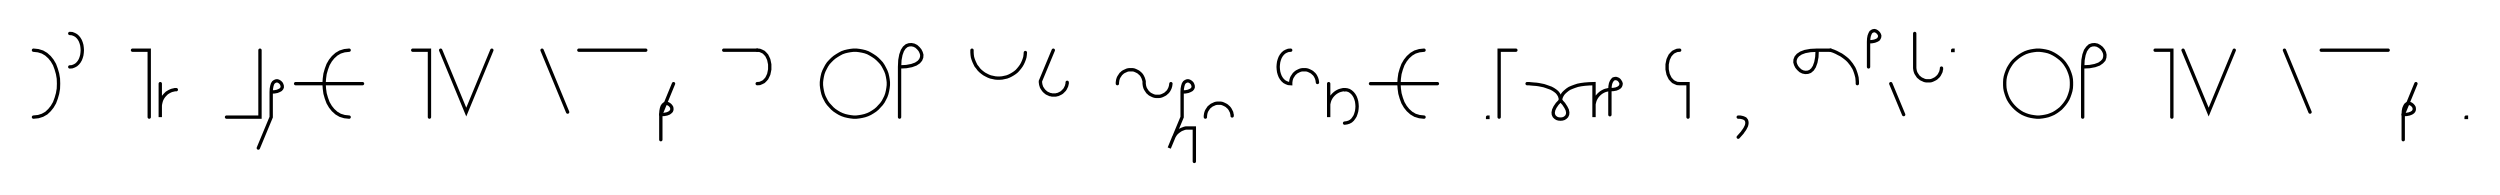
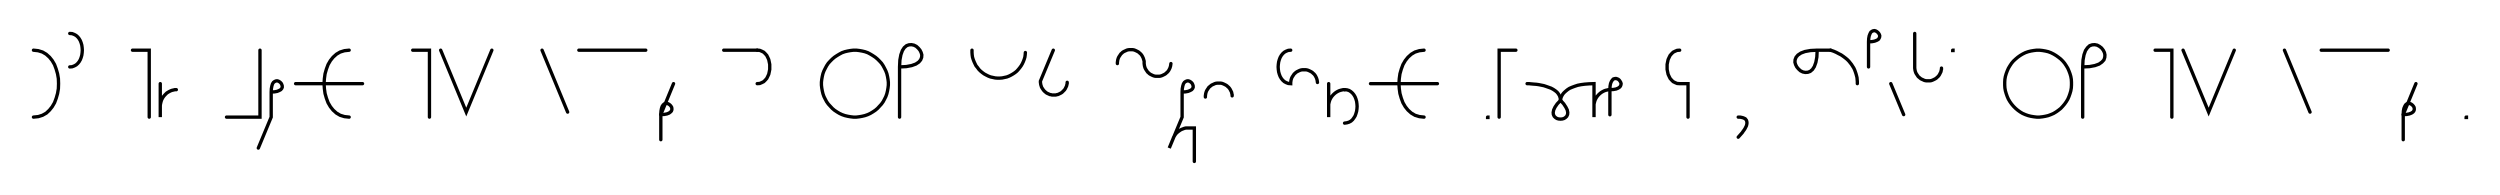
<svg xmlns="http://www.w3.org/2000/svg" width="1494.347" height="116.506" style="fill:none; stroke-linecap:round;">
  <rect width="100%" height="100%" fill="#FFFFFF" />
  <path stroke="#000000" stroke-width="2" d="M 550,75" />
  <path stroke="#000000" stroke-width="2" d="M 20,30" />
  <path stroke="#000000" stroke-width="2" d="M 20,30 22.8,30.3 25.4,31.1 27.6,32.4 29.6,34.2 31.2,36.2 32.6,38.6 33.6,41.3 34.4,44.1 34.9,47 35,50 34.9,53 34.4,55.9 33.6,58.7 32.6,61.4 31.2,63.8 29.6,65.8 27.7,67.6 25.4,68.9 22.9,69.7 20,70" />
  <path stroke="#000000" stroke-width="2" d="M 41.7,70" />
  <path stroke="#000000" stroke-width="2" d="M 41.7,20" />
  <path stroke="#000000" stroke-width="2" d="M 41.7,20 43.1,20.1 44.4,20.6 45.5,21.2 46.5,22.1 47.3,23.1 48,24.3 48.5,25.6 48.9,27 49.1,28.5 49.2,30 49.1,31.5 48.9,33 48.5,34.4 48,35.7 47.3,36.9 46.5,37.9 45.5,38.8 44.4,39.4 43.1,39.9 41.7,40" />
  <path stroke="#000000" stroke-width="2" d="M 79.2,70" />
  <path stroke="#000000" stroke-width="2" d="M 79.2,30 89.2,30 89.2,70" />
  <path stroke="#000000" stroke-width="2" d="M 95.8,70" />
  <path stroke="#000000" stroke-width="2" d="M 95.8,50 95.8,70 95.8,64 95.8,63.1 95.9,62.3 96.1,61.4 96.3,60.6 96.6,59.7 97,58.9 97.4,58.2 97.9,57.5 98.5,56.8 99.1,56.2 99.7,55.6 100.5,55.1 101.2,54.7 102,54.3 102.8,54 103.7,53.8 104.5,53.6 105.4,53.6" />
  <path stroke="#000000" stroke-width="2" d="M 135.4,70" />
  <path stroke="#000000" stroke-width="2" d="M 155.4,30 155.4,70 135.4,70" />
  <path stroke="#000000" stroke-width="2" d="M 162.1,70" />
  <path stroke="#000000" stroke-width="2" d="M 162.1,55" />
  <path stroke="#000000" stroke-width="2" d="M 162.1,55 164.1,54.9 165.7,54.6 166.9,54.1 167.8,53.6 168.4,52.9 168.7,52.2 168.7,51.4 168.5,50.7 168.2,50 167.7,49.4 167.1,48.9 166.4,48.5 165.6,48.3 164.9,48.4 164.2,48.7 163.5,49.2 162.9,50.1 162.5,51.4 162.2,53 162.1,55 162.1,70 154.4,88.5" />
  <path stroke="#000000" stroke-width="2" d="M 198.7,70" />
  <path stroke="#000000" stroke-width="2" d="M 208.7,30" />
  <path stroke="#000000" stroke-width="2" d="M 208.7,30 205.9,30.3 203.3,31.1 201.1,32.4 199.1,34.2 197.5,36.2 196.1,38.6 195.1,41.3 194.3,44.1 193.9,47 193.7,50 193.9,53 194.3,55.9 195.1,58.7 196.1,61.4 197.5,63.8 199.1,65.8 201.1,67.6 203.3,68.9 205.9,69.7 208.7,70" />
  <path stroke="#000000" stroke-width="2" d="M 208.7,50" />
  <path stroke="#000000" stroke-width="2" d="M 176.7,50 216.7,50" />
  <path stroke="#000000" stroke-width="2" d="M 246.7,70" />
  <path stroke="#000000" stroke-width="2" d="M 246.7,30 256.7,30 256.7,70" />
  <path stroke="#000000" stroke-width="2" d="M 263.4,70" />
  <path stroke="#000000" stroke-width="2" d="M 263.4,30 278.7,67 294,30" />
  <path stroke="#000000" stroke-width="2" d="M 324,70" />
  <path stroke="#000000" stroke-width="2" d="M 324,30 339.3,67" />
  <path stroke="#000000" stroke-width="2" d="M 346,70" />
  <path stroke="#000000" stroke-width="2" d="M 346,30 386,30" />
  <path stroke="#000000" stroke-width="2" d="M 392.6,70" />
  <path stroke="#000000" stroke-width="2" d="M 402.6,50 395,68.5" />
  <path stroke="#000000" stroke-width="2" d="M 395,68.5 397,68.4 398.6,68.1 399.9,67.6 400.7,67 401.3,66.4 401.6,65.6 401.6,64.9 401.5,64.2 401.1,63.5 400.6,62.9 400,62.4 399.3,62 398.6,61.8 397.8,61.9 397.1,62.1 396.4,62.7 395.8,63.6 395.4,64.8 395.1,66.4 395,68.5 395,83.5" />
  <path stroke="#000000" stroke-width="2" d="M 432.6,70" />
  <path stroke="#000000" stroke-width="2" d="M 432.6,30 452.6,30" />
  <path stroke="#000000" stroke-width="2" d="M 452.6,30 454.1,30.1 455.3,30.6 456.5,31.2 457.4,32.1 458.3,33.1 458.9,34.3 459.5,35.6 459.8,37 460.1,38.5 460.1,40 460.1,41.5 459.8,43 459.5,44.4 458.9,45.7 458.3,46.9 457.4,47.9 456.5,48.8 455.3,49.4 454.1,49.9 452.6,50" />
  <path stroke="#000000" stroke-width="2" d="M 490.1,70" />
  <path stroke="#000000" stroke-width="2" d="M 510.1,70 511.9,70 513.6,69.8 515.3,69.5 517,69.1 518.7,68.5 520.2,67.8 521.7,66.9 523.2,65.9 524.5,64.8 525.7,63.5 526.9,62.2 527.9,60.8 528.7,59.3 529.5,57.7 530.1,56 530.5,54.3 530.8,52.6 531,50.9 531,49.1 530.8,47.4 530.5,45.7 530.1,44 529.5,42.4 528.7,40.8 527.9,39.3 526.9,37.8 525.7,36.5 524.5,35.3 523.2,34.2 521.7,33.2 520.2,32.3 518.7,31.5 517,30.9 515.3,30.5 513.6,30.2 511.9,30 510.1,30 508.4,30.2 506.7,30.5 505,30.9 503.3,31.5 501.8,32.3 500.3,33.2 498.8,34.2 497.5,35.3 496.3,36.5 495.1,37.8 494.1,39.3 493.3,40.8 492.5,42.4 491.9,44 491.5,45.7 491.2,47.4 491,49.1 491,50.9 491.2,52.6 491.5,54.3 491.9,56 492.5,57.7 493.3,59.3 494.1,60.8 495.1,62.2 496.3,63.5 497.5,64.8 498.8,65.9 500.3,66.9 501.8,67.8 503.3,68.5 505,69.1 506.7,69.5 508.4,69.8 510.1,70" />
  <path stroke="#000000" stroke-width="2" d="M 537.7,70" />
  <path stroke="#000000" stroke-width="2" d="M 537.7,40" />
  <path stroke="#000000" stroke-width="2" d="M 537.7,40 541.7,39.8 544.9,39.2 547.4,38.3 549.2,37.1 550.3,35.8 550.9,34.3 551,32.8 550.6,31.4 549.9,30 548.9,28.8 547.7,27.7 546.3,27 544.8,26.7 543.3,26.8 541.9,27.3 540.5,28.5 539.4,30.2 538.5,32.7 537.9,35.9 537.7,40 537.7,70" />
  <path stroke="#000000" stroke-width="2" d="M 581,70" />
  <path stroke="#000000" stroke-width="2" d="M 581,30 581,31.4 581.1,32.8 581.3,34.2 581.7,35.5 582.2,36.8 582.8,38.1 583.4,39.3 584.3,40.4 585.1,41.5 586.1,42.5 587.2,43.4 588.3,44.2 589.6,44.9 590.8,45.5 592.1,46 593.5,46.3 594.9,46.6 596.2,46.7 597.6,46.7 599,46.6 600.4,46.3 601.8,46 603.1,45.5 604.3,44.9 605.5,44.2 606.7,43.4 607.8,42.5 608.7,41.5 609.6,40.4 610.4,39.3 611.1,38.1 611.7,36.8 612.2,35.5 612.6,34.2 612.8,32.8 612.9,31.4" />
  <path stroke="#000000" stroke-width="2" d="M 619.6,70" />
  <path stroke="#000000" stroke-width="2" d="M 629.6,30 621.9,48.5 621.9,49.2 622,49.9 622.1,50.6 622.3,51.2 622.5,51.9 622.8,52.5 623.2,53.1 623.6,53.7 624,54.2 624.5,54.7 625.1,55.2 625.6,55.6 626.2,55.9 626.9,56.2 627.5,56.5 628.2,56.6 628.9,56.8 629.6,56.8 630.3,56.8 631,56.8 631.7,56.6 632.3,56.5 633,56.2 633.6,55.9 634.2,55.6 634.8,55.2 635.3,54.7 635.8,54.2 636.3,53.7 636.7,53.1 637,52.5 637.3,51.9 637.6,51.2 637.7,50.6 637.9,49.9 637.9,49.2" />
  <path stroke="#000000" stroke-width="2" d="M 667.9,70" />
-   <path stroke="#000000" stroke-width="2" d="M 667.9,50 667.9,49.3 668,48.6 668.1,47.9 668.3,47.2 668.5,46.6 668.8,46 669.2,45.4 669.6,44.8 670,44.2 670.5,43.8 671,43.3 671.6,42.9 672.2,42.6 672.9,42.3 673.5,42 674.2,41.8 674.9,41.7 675.6,41.7 676.3,41.7 677,41.7 677.7,41.8 678.3,42 679,42.3 679.6,42.6 680.2,42.9 680.8,43.3 681.3,43.8 681.8,44.2 682.3,44.8 682.7,45.4 683,46 683.3,46.6 683.5,47.2 683.7,47.9 683.9,48.6 683.9,49.3 683.9,50 684,50.7 684.1,51.4 684.3,52.1 684.5,52.7 684.8,53.3 685.2,53.9 685.6,54.5 686,55.1 686.5,55.5 687,56 687.6,56.4 688.2,56.7 688.8,57 689.5,57.3 690.2,57.5 690.9,57.6 691.6,57.6 692.3,57.6 692.9,57.6 693.6,57.5 694.3,57.3 695,57 695.6,56.7 696.2,56.4 696.8,56 697.3,55.5 697.8,55.1 698.3,54.5 698.7,53.9 699,53.3 699.3,52.7 699.5,52.1 699.7,51.4 699.8,50.7 699.9,50" />
+   <path stroke="#000000" stroke-width="2" d="M 667.9,38 667.9,37.3 668,36.6 668.1,35.9 668.3,35.2 668.5,34.6 668.8,34 669.2,33.4 669.6,32.8 670,32.2 670.5,31.8 671,31.3 671.6,30.9 672.2,30.6 672.9,30.3 673.5,30 674.2,29.8 674.9,29.7 675.6,29.7 676.3,29.7 677,29.7 677.7,29.8 678.3,30 679,30.3 679.6,30.6 680.2,30.9 680.8,31.3 681.3,31.8 681.8,32.2 682.3,32.8 682.7,33.4 683,34 683.3,34.6 683.5,35.2 683.7,35.9 683.9,36.6 683.9,37.3 683.9,38 684,38.7 684.1,39.4 684.3,40.1 684.5,40.7 684.8,41.3 685.2,41.9 685.6,42.5 686,43.1 686.5,43.5 687,44 687.6,44.4 688.2,44.7 688.8,45 689.5,45.3 690.2,45.5 690.9,45.6 691.6,45.6 692.3,45.6 692.9,45.6 693.6,45.5 694.3,45.3 695,45 695.6,44.7 696.2,44.4 696.8,44 697.3,43.5 697.8,43.1 698.3,42.5 698.7,41.9 699,41.3 699.3,40.7 699.5,40.1 699.7,39.4 699.8,38.7 699.9,38" />
  <path stroke="#000000" stroke-width="2" d="M 706.6,70" />
  <path stroke="#000000" stroke-width="2" d="M 706.6,55" />
  <path stroke="#000000" stroke-width="2" d="M 706.6,55 708.6,54.9 710.2,54.6 711.4,54.1 712.3,53.6 712.9,52.9 713.2,52.2 713.2,51.4 713,50.7 712.7,50 712.2,49.4 711.6,48.9 710.9,48.5 710.1,48.3 709.4,48.4 708.7,48.7 708,49.2 707.4,50.1 707,51.4 706.7,53 706.6,55 706.6,70 698.9,88.5 701.2,82.9 701.5,82.1 701.9,81.4 702.4,80.6 702.9,79.9 703.5,79.3 704.2,78.7 704.9,78.2 705.6,77.7 706.4,77.3 707.2,77 708,76.7 708.9,76.5 713.9,76.5 713.9,96.5" />
  <path stroke="#000000" stroke-width="2" d="M 720.5,70" />
-   <path stroke="#000000" stroke-width="2" d="M 720.5,70 720.5,69.3 720.6,68.6 720.7,67.9 720.9,67.2 721.1,66.6 721.4,66 721.8,65.4 722.2,64.8 722.6,64.2 723.1,63.8 723.7,63.3 724.2,62.9 724.8,62.6 725.5,62.3 726.1,62 726.8,61.8 727.5,61.7 728.2,61.7 728.9,61.7 729.6,61.7 730.3,61.8 730.9,62 731.6,62.3 732.2,62.6 732.8,62.9 733.4,63.3 733.9,63.8 734.4,64.2 734.9,64.8 735.3,65.4 735.6,66 735.9,66.6 736.2,67.2 736.3,67.9 736.5,68.6 736.5,69.3" />
+   <path stroke="#000000" stroke-width="2" d="M 720.5,58 720.5,57.3 720.6,56.6 720.7,55.9 720.9,55.2 721.1,54.6 721.4,54 721.8,53.4 722.2,52.8 722.6,52.2 723.1,51.8 723.7,51.3 724.2,50.9 724.8,50.6 725.5,50.3 726.1,50 726.8,49.8 727.5,49.7 728.2,49.7 728.9,49.7 729.6,49.7 730.3,49.8 730.9,50 731.6,50.3 732.2,50.6 732.8,50.9 733.4,51.3 733.9,51.8 734.4,52.2 734.9,52.8 735.3,53.4 735.6,54 735.9,54.6 736.2,55.2 736.3,55.9 736.5,56.6 736.5,57.3" />
  <path stroke="#000000" stroke-width="2" d="M 766.5,70" />
  <path stroke="#000000" stroke-width="2" d="M 771.5,30" />
  <path stroke="#000000" stroke-width="2" d="M 771.5,30 770.1,30.1 768.8,30.6 767.7,31.2 766.7,32.1 765.9,33.1 765.2,34.3 764.7,35.6 764.3,37 764.1,38.5 764,40 764.1,41.5 764.3,43 764.7,44.4 765.2,45.7 765.9,46.9 766.7,47.9 767.7,48.8 768.8,49.4 770.1,49.9 771.5,50 771.5,49.3 771.6,48.6 771.7,47.9 771.9,47.2 772.1,46.6 772.4,46 772.8,45.4 773.2,44.8 773.6,44.2 774.1,43.8 774.6,43.3 775.2,42.9 775.8,42.6 776.4,42.3 777.1,42 777.8,41.8 778.5,41.7 779.2,41.7 779.9,41.7 780.6,41.7 781.2,41.8 781.9,42 782.6,42.3 783.2,42.6 783.8,42.9 784.4,43.3 784.9,43.8 785.4,44.2 785.9,44.8 786.3,45.4 786.6,46 786.9,46.6 787.1,47.2 787.3,47.9 787.4,48.6 787.5,49.3" />
  <path stroke="#000000" stroke-width="2" d="M 794.2,70" />
  <path stroke="#000000" stroke-width="2" d="M 794.2,50 794.2,70 794.2,64 794.2,63.1 794.2,62.3 794.4,61.4 794.6,60.6 794.9,59.7 795.3,58.9 795.7,58.2 796.2,57.5 796.8,56.8 797.4,56.2 798.1,55.6 798.8,55.1 799.5,54.7 800.3,54.3 801.2,54 802,53.8 802.9,53.6 803.7,53.6" />
  <path stroke="#000000" stroke-width="2" d="M 803.7,53.6 805.1,53.7 806.4,54.1 807.5,54.8 808.5,55.7 809.3,56.7 810,57.9 810.5,59.2 810.9,60.6 811.1,62.1 811.2,63.6 811.1,65.1 810.9,66.5 810.5,67.9 810,69.3 809.3,70.4 808.5,71.5 807.5,72.4 806.4,73 805.1,73.4 803.7,73.6" />
  <path stroke="#000000" stroke-width="2" d="M 841.2,70" />
  <path stroke="#000000" stroke-width="2" d="M 851.2,30" />
  <path stroke="#000000" stroke-width="2" d="M 851.2,30 848.4,30.3 845.8,31.1 843.6,32.4 841.6,34.2 840,36.2 838.6,38.6 837.6,41.3 836.8,44.1 836.4,47 836.2,50 836.4,53 836.8,55.9 837.6,58.7 838.6,61.4 840,63.8 841.6,65.8 843.6,67.6 845.8,68.9 848.4,69.7 851.2,70" />
  <path stroke="#000000" stroke-width="2" d="M 851.2,50" />
  <path stroke="#000000" stroke-width="2" d="M 819.2,50 859.2,50" />
  <path stroke="#000000" stroke-width="2" d="M 889.2,70" />
  <path stroke="#000000" stroke-width="2" d="M 889.2,70 889.4,70 889.4,70.2 889.2,70.2 889.2,70" />
  <path stroke="#000000" stroke-width="2" d="M 896.1,70" />
  <path stroke="#000000" stroke-width="2" d="M 906.1,30 896.1,30 896.1,70" />
  <path stroke="#000000" stroke-width="2" d="M 912.8,70" />
  <path stroke="#000000" stroke-width="2" d="M 912.8,50" />
  <path stroke="#000000" stroke-width="2" d="M 912.8,50 912.9,50 913.3,50 914,50 914.8,50.1 915.9,50.2 917.1,50.3 918.4,50.4 919.8,50.6 921.3,50.9 922.8,51.2 924.3,51.7 925.7,52.2 927.1,52.7 928.4,53.4 929.6,54.2 930.7,55.1 931.5,56.1 932.2,57.3 932.6,58.6 932.8,60" />
  <path stroke="#000000" stroke-width="2" d="M 932.8,60 934.7,62.1 936,64.1 936.8,65.7 937.1,67.2 937,68.4 936.5,69.5 935.8,70.2 934.9,70.8 933.9,71.1 932.8,71.2 931.6,71.1 930.6,70.8 929.7,70.2 929,69.5 928.5,68.4 928.4,67.2 928.7,65.7 929.5,64 930.8,62.1 932.8,60" />
  <path stroke="#000000" stroke-width="2" d="M 932.8,60 932.8,59.9 932.8,59.7 932.8,59.4 932.9,59 933.1,58.4 933.3,57.8 933.6,57.2 934,56.5 934.6,55.7 935.3,55 936.1,54.3 937.1,53.5 938.2,52.8 939.6,52.2 941.2,51.6 943,51 945,50.6 947.3,50.3 949.9,50.1 952.8,50 952.8,70 952.8,64 952.8,63.1 952.8,62.3 953,61.4 953.2,60.6 953.5,59.7 953.9,58.9 954.3,58.2 954.8,57.5 955.4,56.8 956,56.2 956.7,55.6 957.4,55.1 958.1,54.7 958.9,54.3 959.7,54 960.6,53.8 961.4,53.6 962.3,53.6" />
  <path stroke="#000000" stroke-width="2" d="M 962.3,53.6 964.3,53.5 966,53.2 967.2,52.7 968.1,52.1 968.6,51.5 968.9,50.7 969,50 968.8,49.3 968.4,48.6 967.9,47.9 967.3,47.4 966.6,47.1 965.9,46.9 965.1,47 964.4,47.2 963.8,47.8 963.2,48.7 962.7,49.9 962.4,51.5 962.3,53.6 962.3,68.6" />
  <path stroke="#000000" stroke-width="2" d="M 999,70" />
  <path stroke="#000000" stroke-width="2" d="M 1004,30" />
  <path stroke="#000000" stroke-width="2" d="M 1004,30 1002.5,30.1 1001.3,30.6 1000.1,31.2 999.2,32.1 998.3,33.1 997.7,34.3 997.1,35.6 996.8,37 996.5,38.5 996.5,40 996.5,41.5 996.8,43 997.1,44.4 997.7,45.7 998.3,46.9 999.2,47.9 1000.1,48.8 1001.3,49.4 1002.5,49.9 1004,50 1009,50 1009,70" />
  <path stroke="#000000" stroke-width="2" d="M 1039,70" />
  <path stroke="#000000" stroke-width="2" d="M 1039,70" />
  <path stroke="#000000" stroke-width="2" d="M 1039,70 1040.1,70 1041.1,70.2 1041.9,70.4 1042.6,70.7 1043.2,71 1043.6,71.5 1043.9,71.9 1044.1,72.5 1044.2,73.1 1044.2,73.8 1044.1,74.4 1043.9,75.2 1043.5,76 1043.1,76.8 1042.6,77.6 1042,78.4 1041.4,79.3 1040.6,80.2 1039.8,81.1 1039,82" />
  <path stroke="#000000" stroke-width="2" d="M 1074.2,70" />
  <path stroke="#000000" stroke-width="2" d="M 1086.2,30" />
  <path stroke="#000000" stroke-width="2" d="M 1086.2,30 1086,34.1 1085.4,37.3 1084.5,39.8 1083.4,41.5 1082,42.7 1080.6,43.2 1079.1,43.3 1077.6,43 1076.2,42.3 1075,41.2 1074,40 1073.3,38.6 1072.9,37.2 1073,35.7 1073.6,34.2 1074.7,32.9 1076.5,31.7 1078.9,30.8 1082.2,30.2 1086.2,30 1094.2,30" />
  <path stroke="#000000" stroke-width="2" d="M 1094.2,30 1096,30.6 1097.6,31.3 1099.1,32.1 1100.5,32.8 1101.8,33.7 1103,34.6 1104.1,35.5 1105.1,36.5 1105.9,37.5 1106.7,38.5 1107.4,39.6 1108.1,40.7 1108.6,41.8 1109,42.9 1109.4,44.1 1109.7,45.2 1110,46.4 1110.1,47.6 1110.2,48.8 1110.2,50" />
  <path stroke="#000000" stroke-width="2" d="M 1116.9,70" />
  <path stroke="#000000" stroke-width="2" d="M 1116.9,25" />
  <path stroke="#000000" stroke-width="2" d="M 1116.9,25 1118.9,24.9 1120.5,24.6 1121.8,24.1 1122.7,23.6 1123.2,22.9 1123.5,22.2 1123.6,21.4 1123.4,20.7 1123,20 1122.5,19.4 1121.9,18.9 1121.2,18.5 1120.5,18.3 1119.7,18.4 1119,18.7 1118.3,19.2 1117.8,20.1 1117.3,21.4 1117,23 1116.9,25 1116.9,40" />
  <path stroke="#000000" stroke-width="2" d="M 1130.2,70" />
  <path stroke="#000000" stroke-width="2" d="M 1130.2,50 1137.9,68.5" />
  <path stroke="#000000" stroke-width="2" d="M 1144.5,70" />
  <path stroke="#000000" stroke-width="2" d="M 1144.5,20 1144.5,40 1144.5,40.7 1144.6,41.4 1144.7,42.1 1144.9,42.8 1145.1,43.4 1145.4,44 1145.8,44.6 1146.2,45.2 1146.6,45.8 1147.1,46.2 1147.7,46.7 1148.2,47.1 1148.8,47.4 1149.5,47.7 1150.1,48 1150.8,48.2 1151.5,48.3 1152.2,48.3 1152.9,48.3 1153.6,48.3 1154.3,48.2 1154.9,48 1155.6,47.7 1156.2,47.4 1156.8,47.1 1157.4,46.7 1157.9,46.2 1158.4,45.8 1158.9,45.2 1159.3,44.6 1159.6,44 1159.9,43.4 1160.2,42.8 1160.3,42.1 1160.5,41.4 1160.5,40.7" />
  <path stroke="#000000" stroke-width="2" d="M 1167.2,70" />
  <path stroke="#000000" stroke-width="2" d="M 1167.2,30 1167.4,30 1167.4,30.2 1167.2,30.2 1167.2,30" />
  <path stroke="#000000" stroke-width="2" d="M 1197.4,70" />
  <path stroke="#000000" stroke-width="2" d="M 1217.4,70 1219.1,70 1220.9,69.8 1222.6,69.5 1224.3,69.1 1225.9,68.5 1227.5,67.8 1229,66.9 1230.4,65.9 1231.8,64.8 1233,63.5 1234.1,62.2 1235.1,60.8 1236,59.3 1236.7,57.7 1237.3,56 1237.8,54.3 1238.1,52.6 1238.2,50.9 1238.2,49.1 1238.1,47.4 1237.8,45.7 1237.3,44 1236.7,42.4 1236,40.8 1235.1,39.3 1234.1,37.8 1233,36.5 1231.8,35.3 1230.4,34.2 1229,33.2 1227.5,32.3 1225.9,31.5 1224.3,30.9 1222.6,30.5 1220.9,30.2 1219.1,30 1217.4,30 1215.7,30.2 1213.9,30.5 1212.3,30.9 1210.6,31.5 1209,32.3 1207.5,33.2 1206.1,34.2 1204.8,35.3 1203.5,36.5 1202.4,37.8 1201.4,39.3 1200.5,40.8 1199.8,42.4 1199.2,44 1198.7,45.7 1198.4,47.4 1198.3,49.1 1198.3,50.9 1198.4,52.6 1198.7,54.3 1199.2,56 1199.8,57.7 1200.5,59.3 1201.4,60.8 1202.4,62.2 1203.5,63.5 1204.8,64.8 1206.1,65.9 1207.5,66.9 1209,67.8 1210.6,68.5 1212.3,69.1 1213.9,69.5 1215.7,69.8 1217.4,70" />
  <path stroke="#000000" stroke-width="2" d="M 1244.9,70" />
  <path stroke="#000000" stroke-width="2" d="M 1244.9,40" />
  <path stroke="#000000" stroke-width="2" d="M 1244.9,40 1249,39.8 1252.2,39.2 1254.7,38.3 1256.4,37.1 1257.6,35.8 1258.1,34.3 1258.2,32.8 1257.9,31.4 1257.2,30 1256.2,28.7 1254.9,27.7 1253.6,27 1252.1,26.7 1250.6,26.8 1249.1,27.3 1247.8,28.5 1246.6,30.2 1245.7,32.7 1245.1,35.9 1244.9,40 1244.9,70" />
  <path stroke="#000000" stroke-width="2" d="M 1288.2,70" />
  <path stroke="#000000" stroke-width="2" d="M 1288.2,30 1298.2,30 1298.2,70" />
  <path stroke="#000000" stroke-width="2" d="M 1304.9,70" />
  <path stroke="#000000" stroke-width="2" d="M 1304.9,30 1320.2,67 1335.5,30" />
  <path stroke="#000000" stroke-width="2" d="M 1365.5,70" />
  <path stroke="#000000" stroke-width="2" d="M 1365.5,30 1380.8,67" />
  <path stroke="#000000" stroke-width="2" d="M 1387.5,70" />
  <path stroke="#000000" stroke-width="2" d="M 1387.5,30 1427.5,30" />
  <path stroke="#000000" stroke-width="2" d="M 1434.1,70" />
  <path stroke="#000000" stroke-width="2" d="M 1444.1,50 1436.5,68.5" />
  <path stroke="#000000" stroke-width="2" d="M 1436.5,68.5 1438.5,68.4 1440.1,68.1 1441.4,67.6 1442.3,67 1442.8,66.4 1443.1,65.6 1443.1,64.9 1443,64.2 1442.6,63.5 1442.1,62.9 1441.5,62.4 1440.8,62 1440.1,61.8 1439.3,61.9 1438.6,62.1 1437.9,62.7 1437.4,63.6 1436.9,64.8 1436.6,66.4 1436.5,68.5 1436.5,83.5" />
  <path stroke="#000000" stroke-width="2" d="M 1474.1,70" />
  <path stroke="#000000" stroke-width="2" d="M 1474.1,70 1474.3,70 1474.3,70.2 1474.1,70.2 1474.1,70" />
  <path stroke="#000000" stroke-width="2" d="M 1504.3,70" />
</svg>
